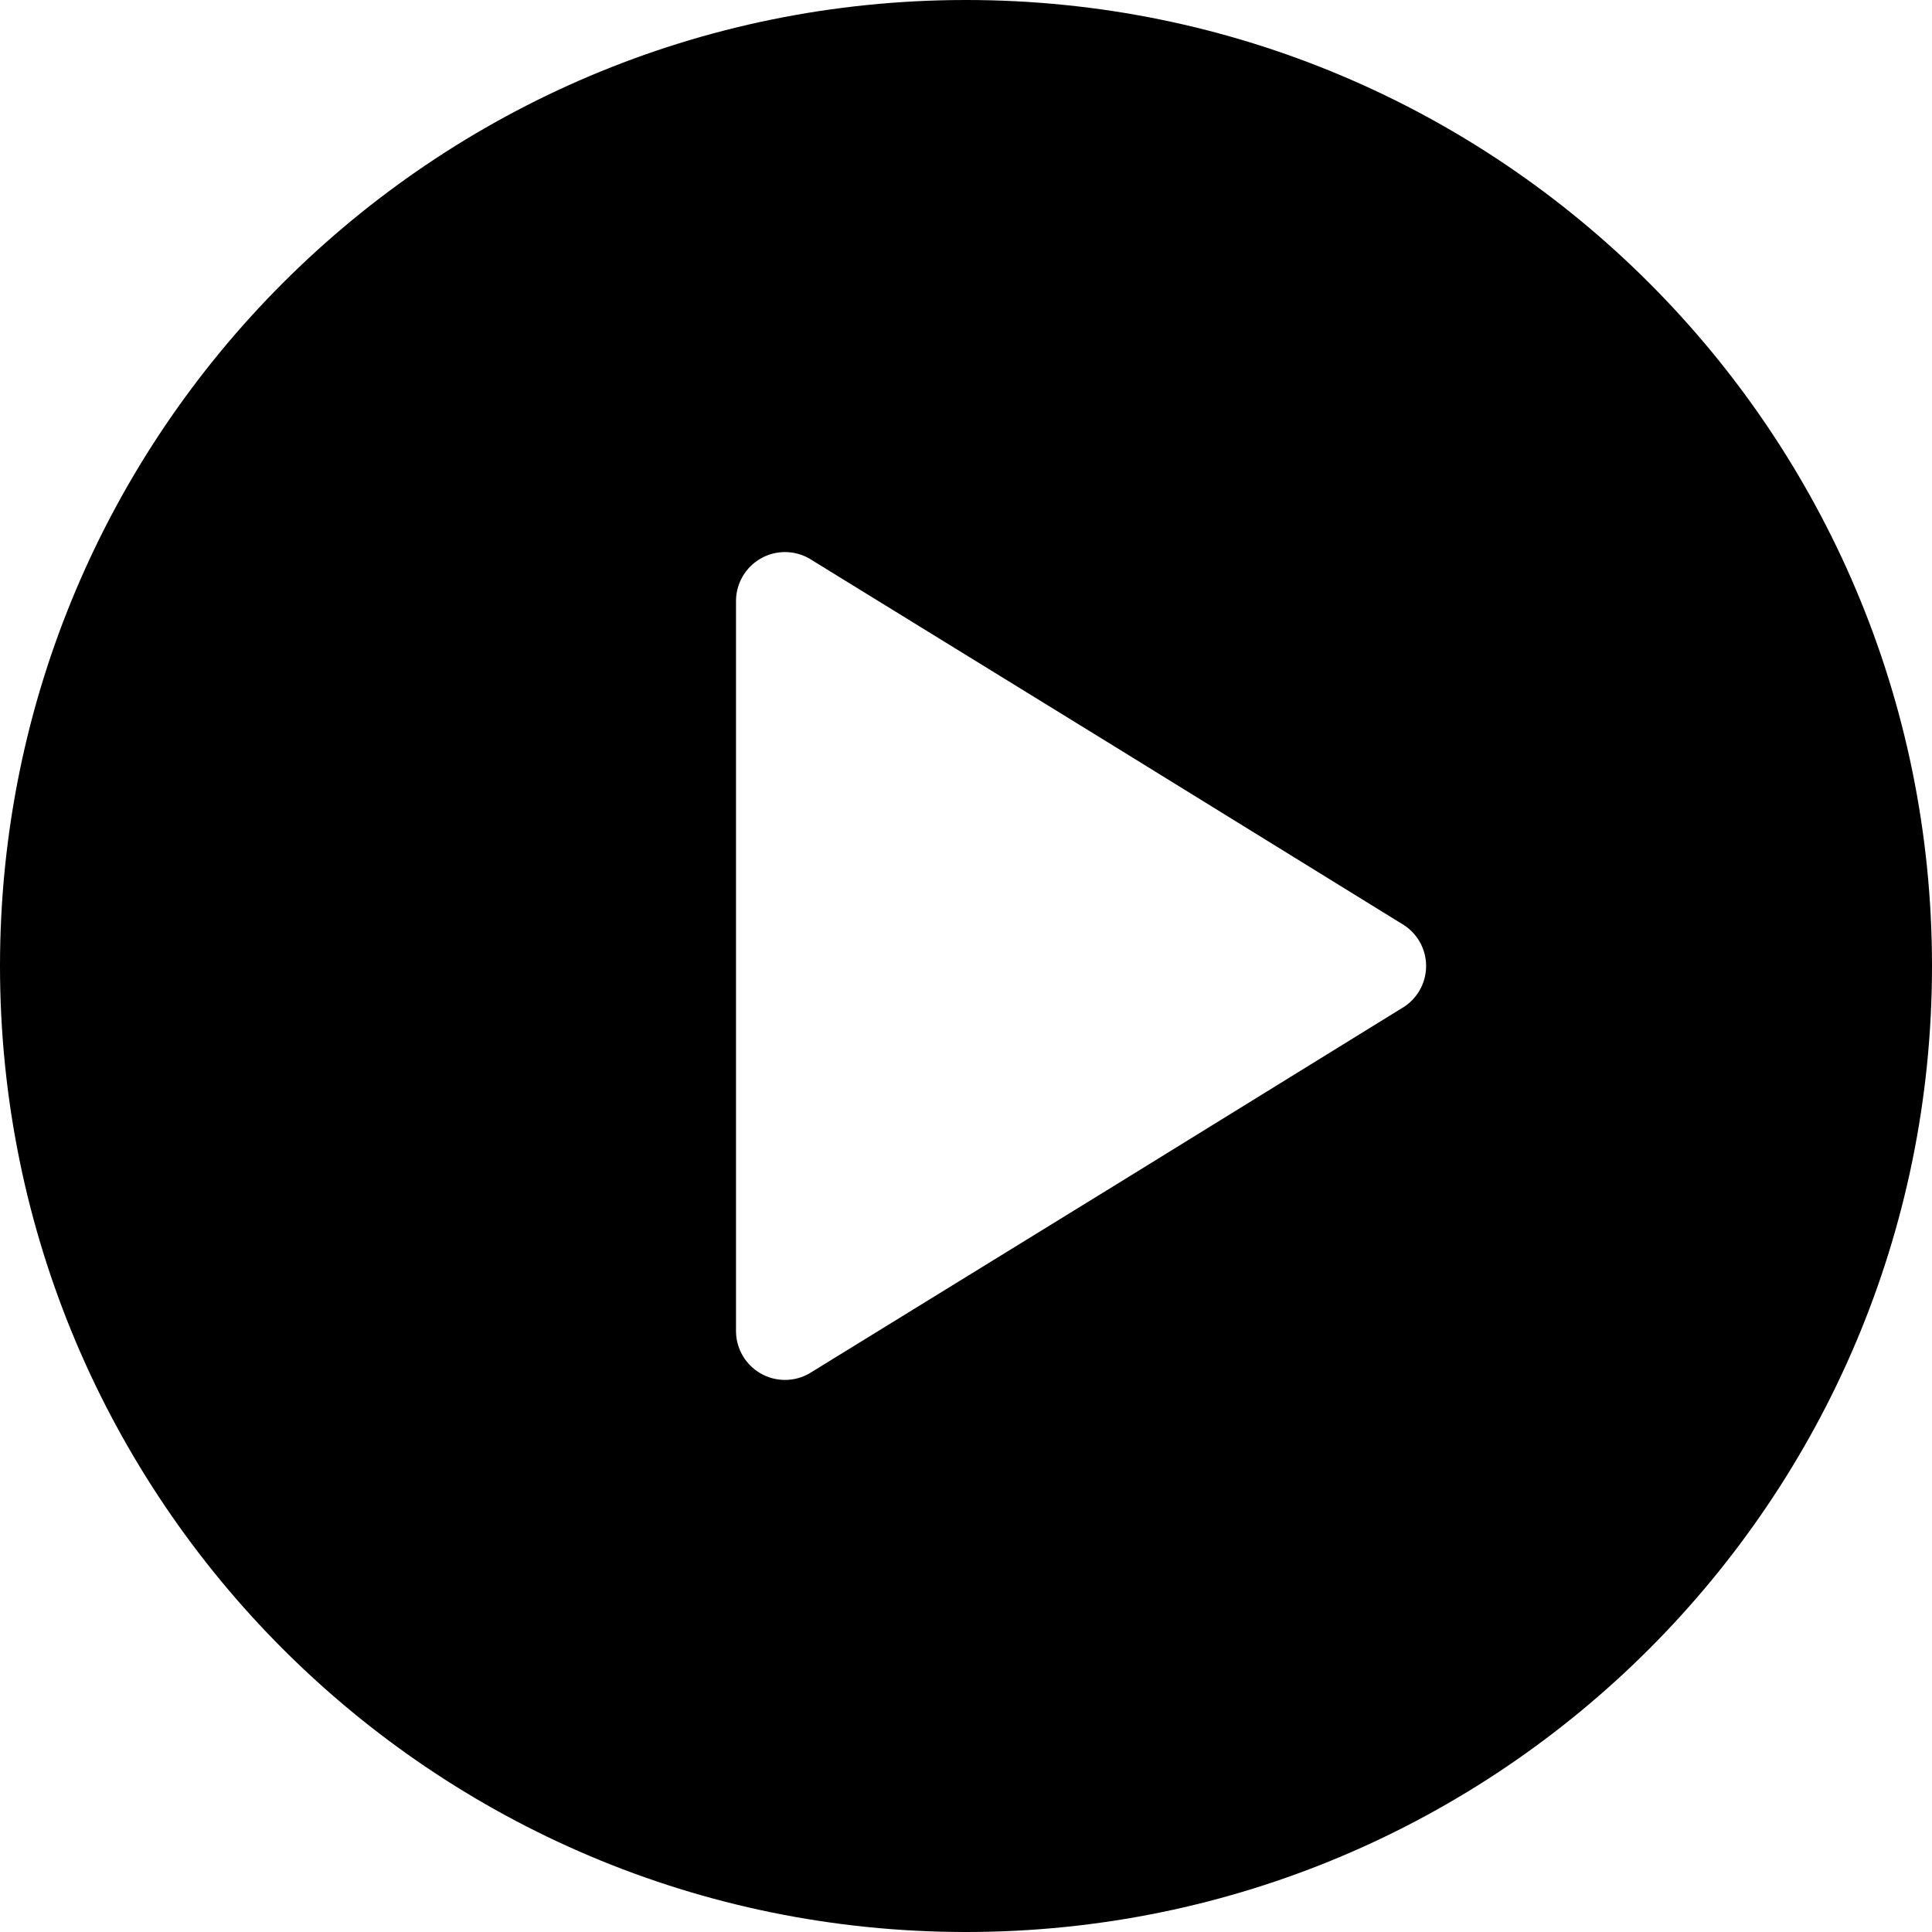
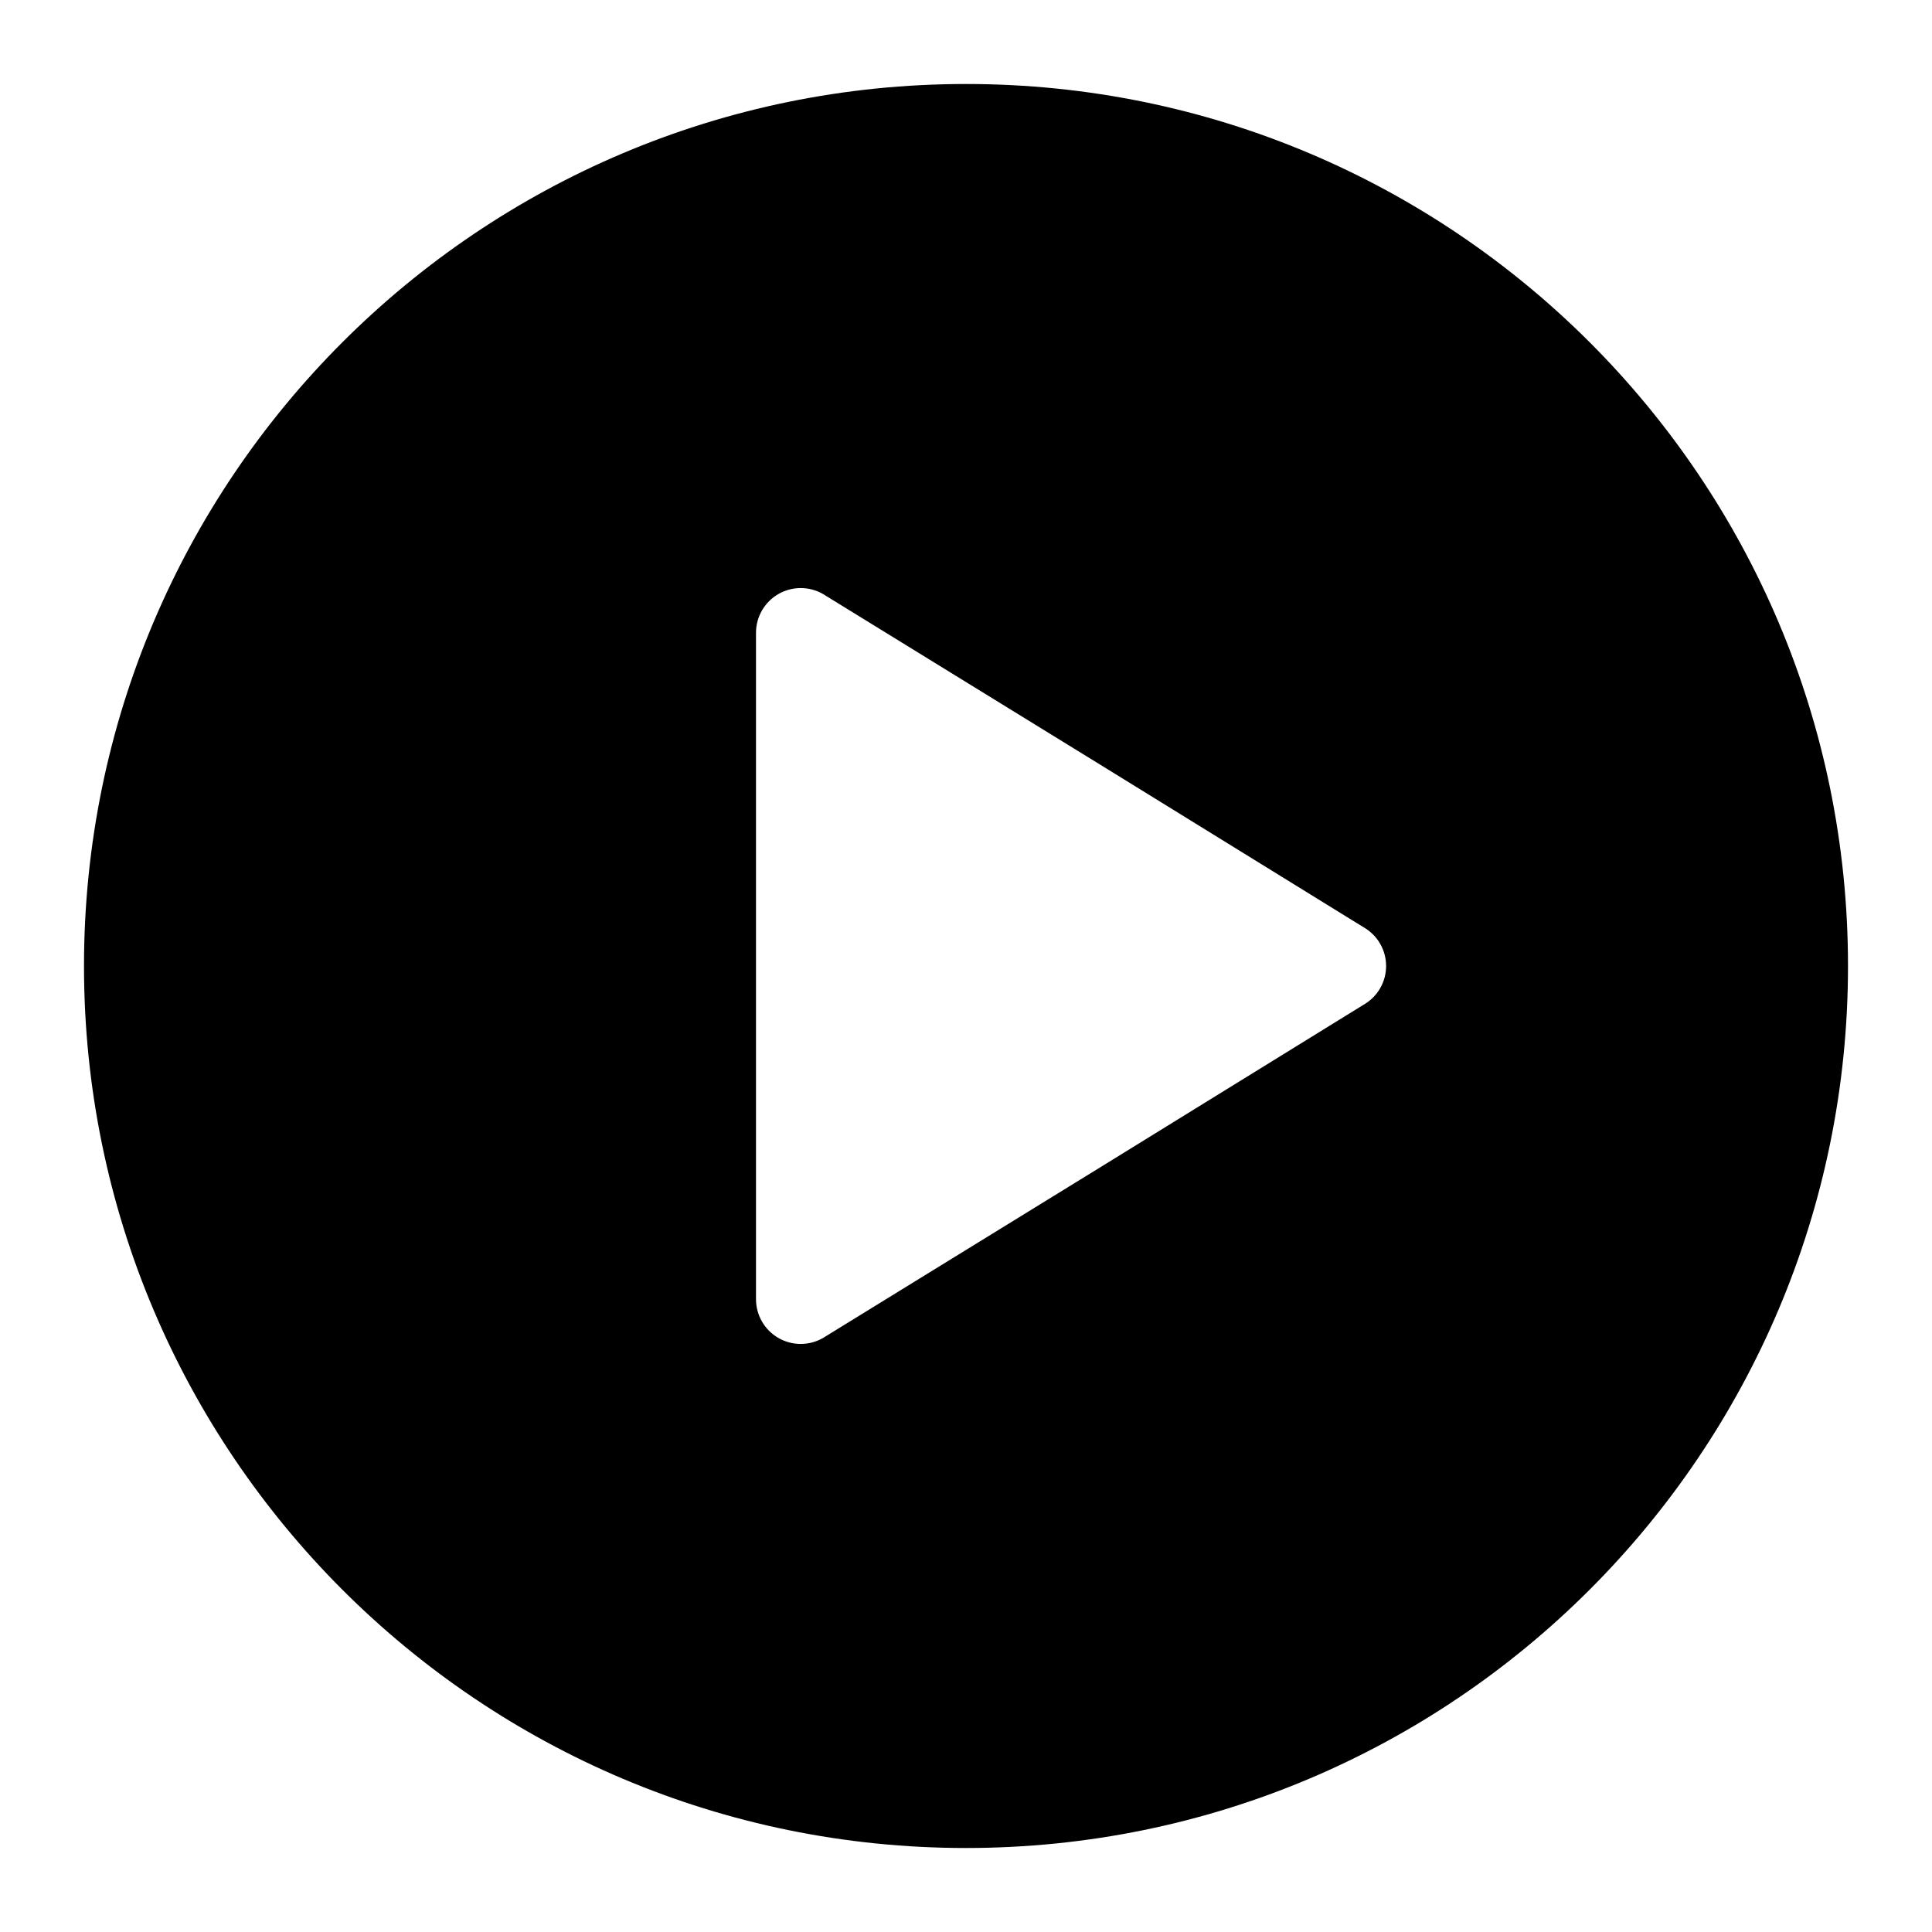
- <svg xmlns="http://www.w3.org/2000/svg" viewBox="0 0 42 42">
+ <svg xmlns="http://www.w3.org/2000/svg" viewBox="-2 -2 46 46">
  <defs>
    <style>.cls-1{fill:#418fde;}</style>
  </defs>
-   <g id="Layer_2" data-name="Layer 2">
+   <g data-name="Layer 2" id="Layer_2">
    <g id="Icons">
-       <path fill="param(fill)" stroke="param(outline)" stroke-width="param(outline-width) 0" d="M21,0A21,21,0,1,0,42,21,20.997,20.997,0,0,0,21,0Zm9.47,21.92L24.25,25.76l-6.66,4.1A1.065,1.065,0,0,1,16,28.94V13.06a1.065,1.065,0,0,1,1.59-.92L24.25,16.24l6.22,3.84A1.061,1.061,0,0,1,30.47,21.92Z" />
+       <path d="M21,0A21,21,0,1,0,42,21,20.997,20.997,0,0,0,21,0Zm9.47,21.92L24.25,25.76l-6.66,4.1A1.065,1.065,0,0,1,16,28.94V13.06a1.065,1.065,0,0,1,1.59-.92L24.25,16.24l6.22,3.84A1.061,1.061,0,0,1,30.47,21.92Z" fill="param(fill)" stroke="param(outline)" stroke-width="param(outline-width) 0" />
    </g>
  </g>
</svg>
